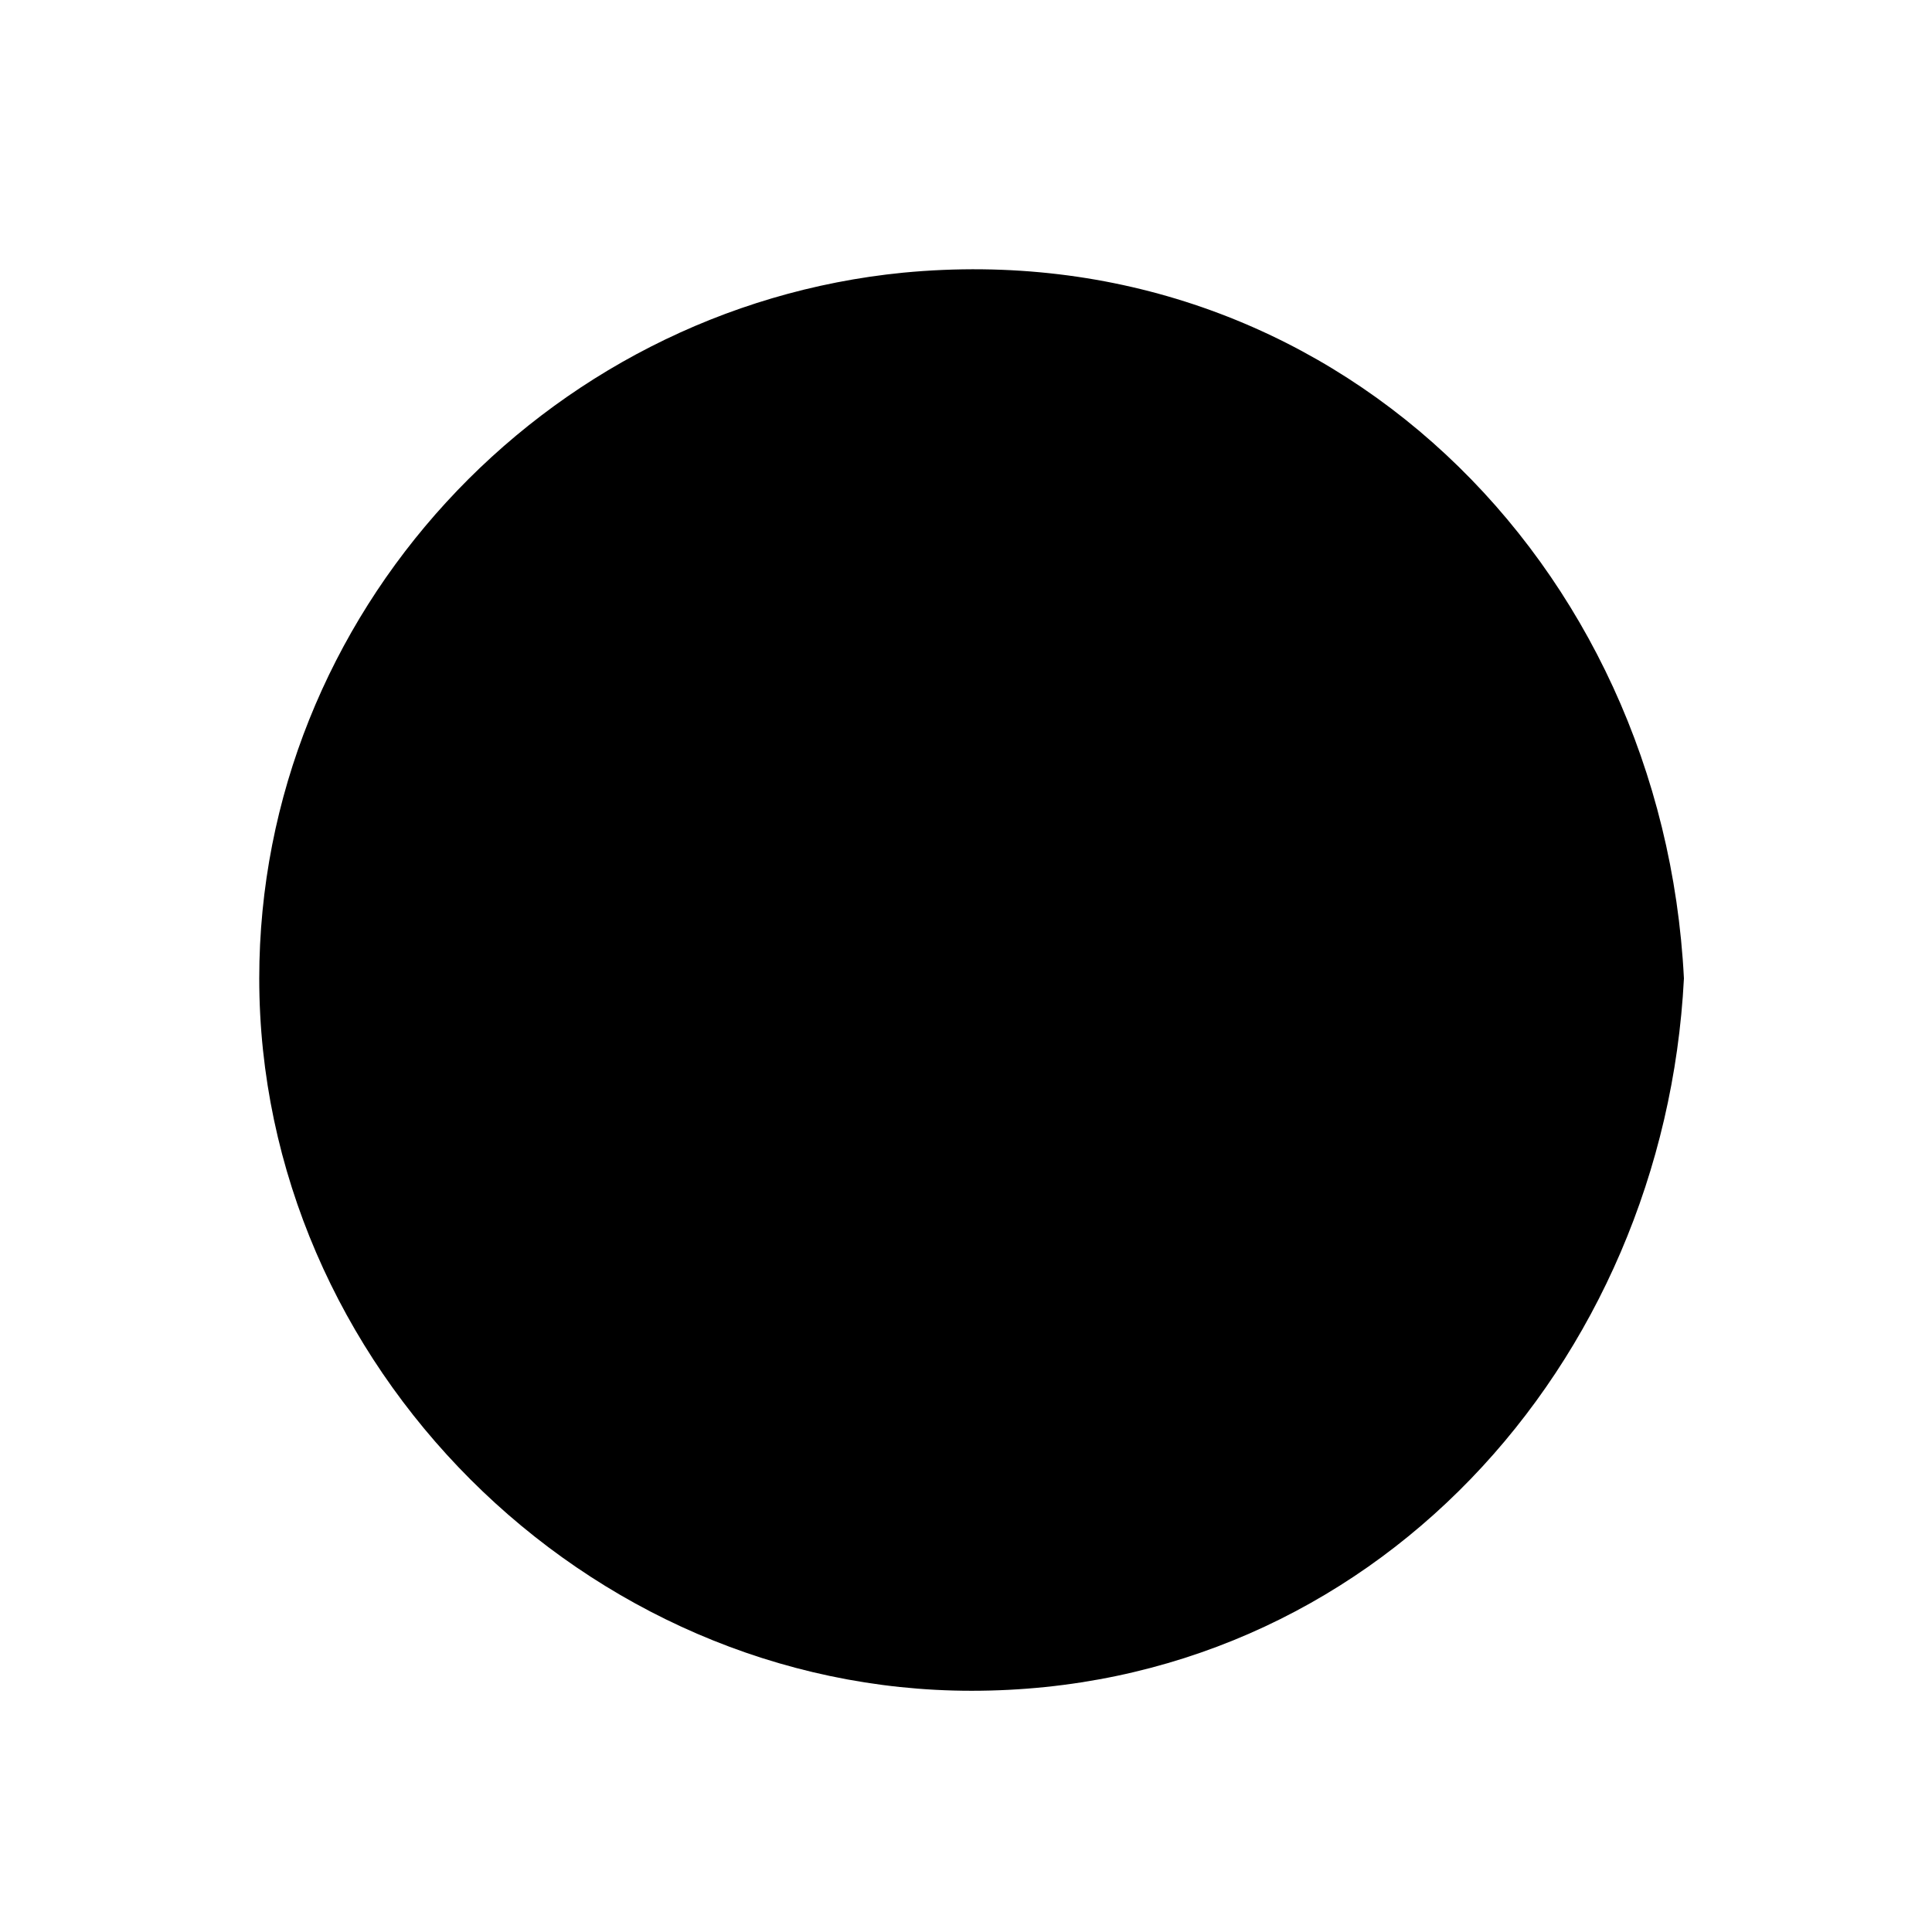
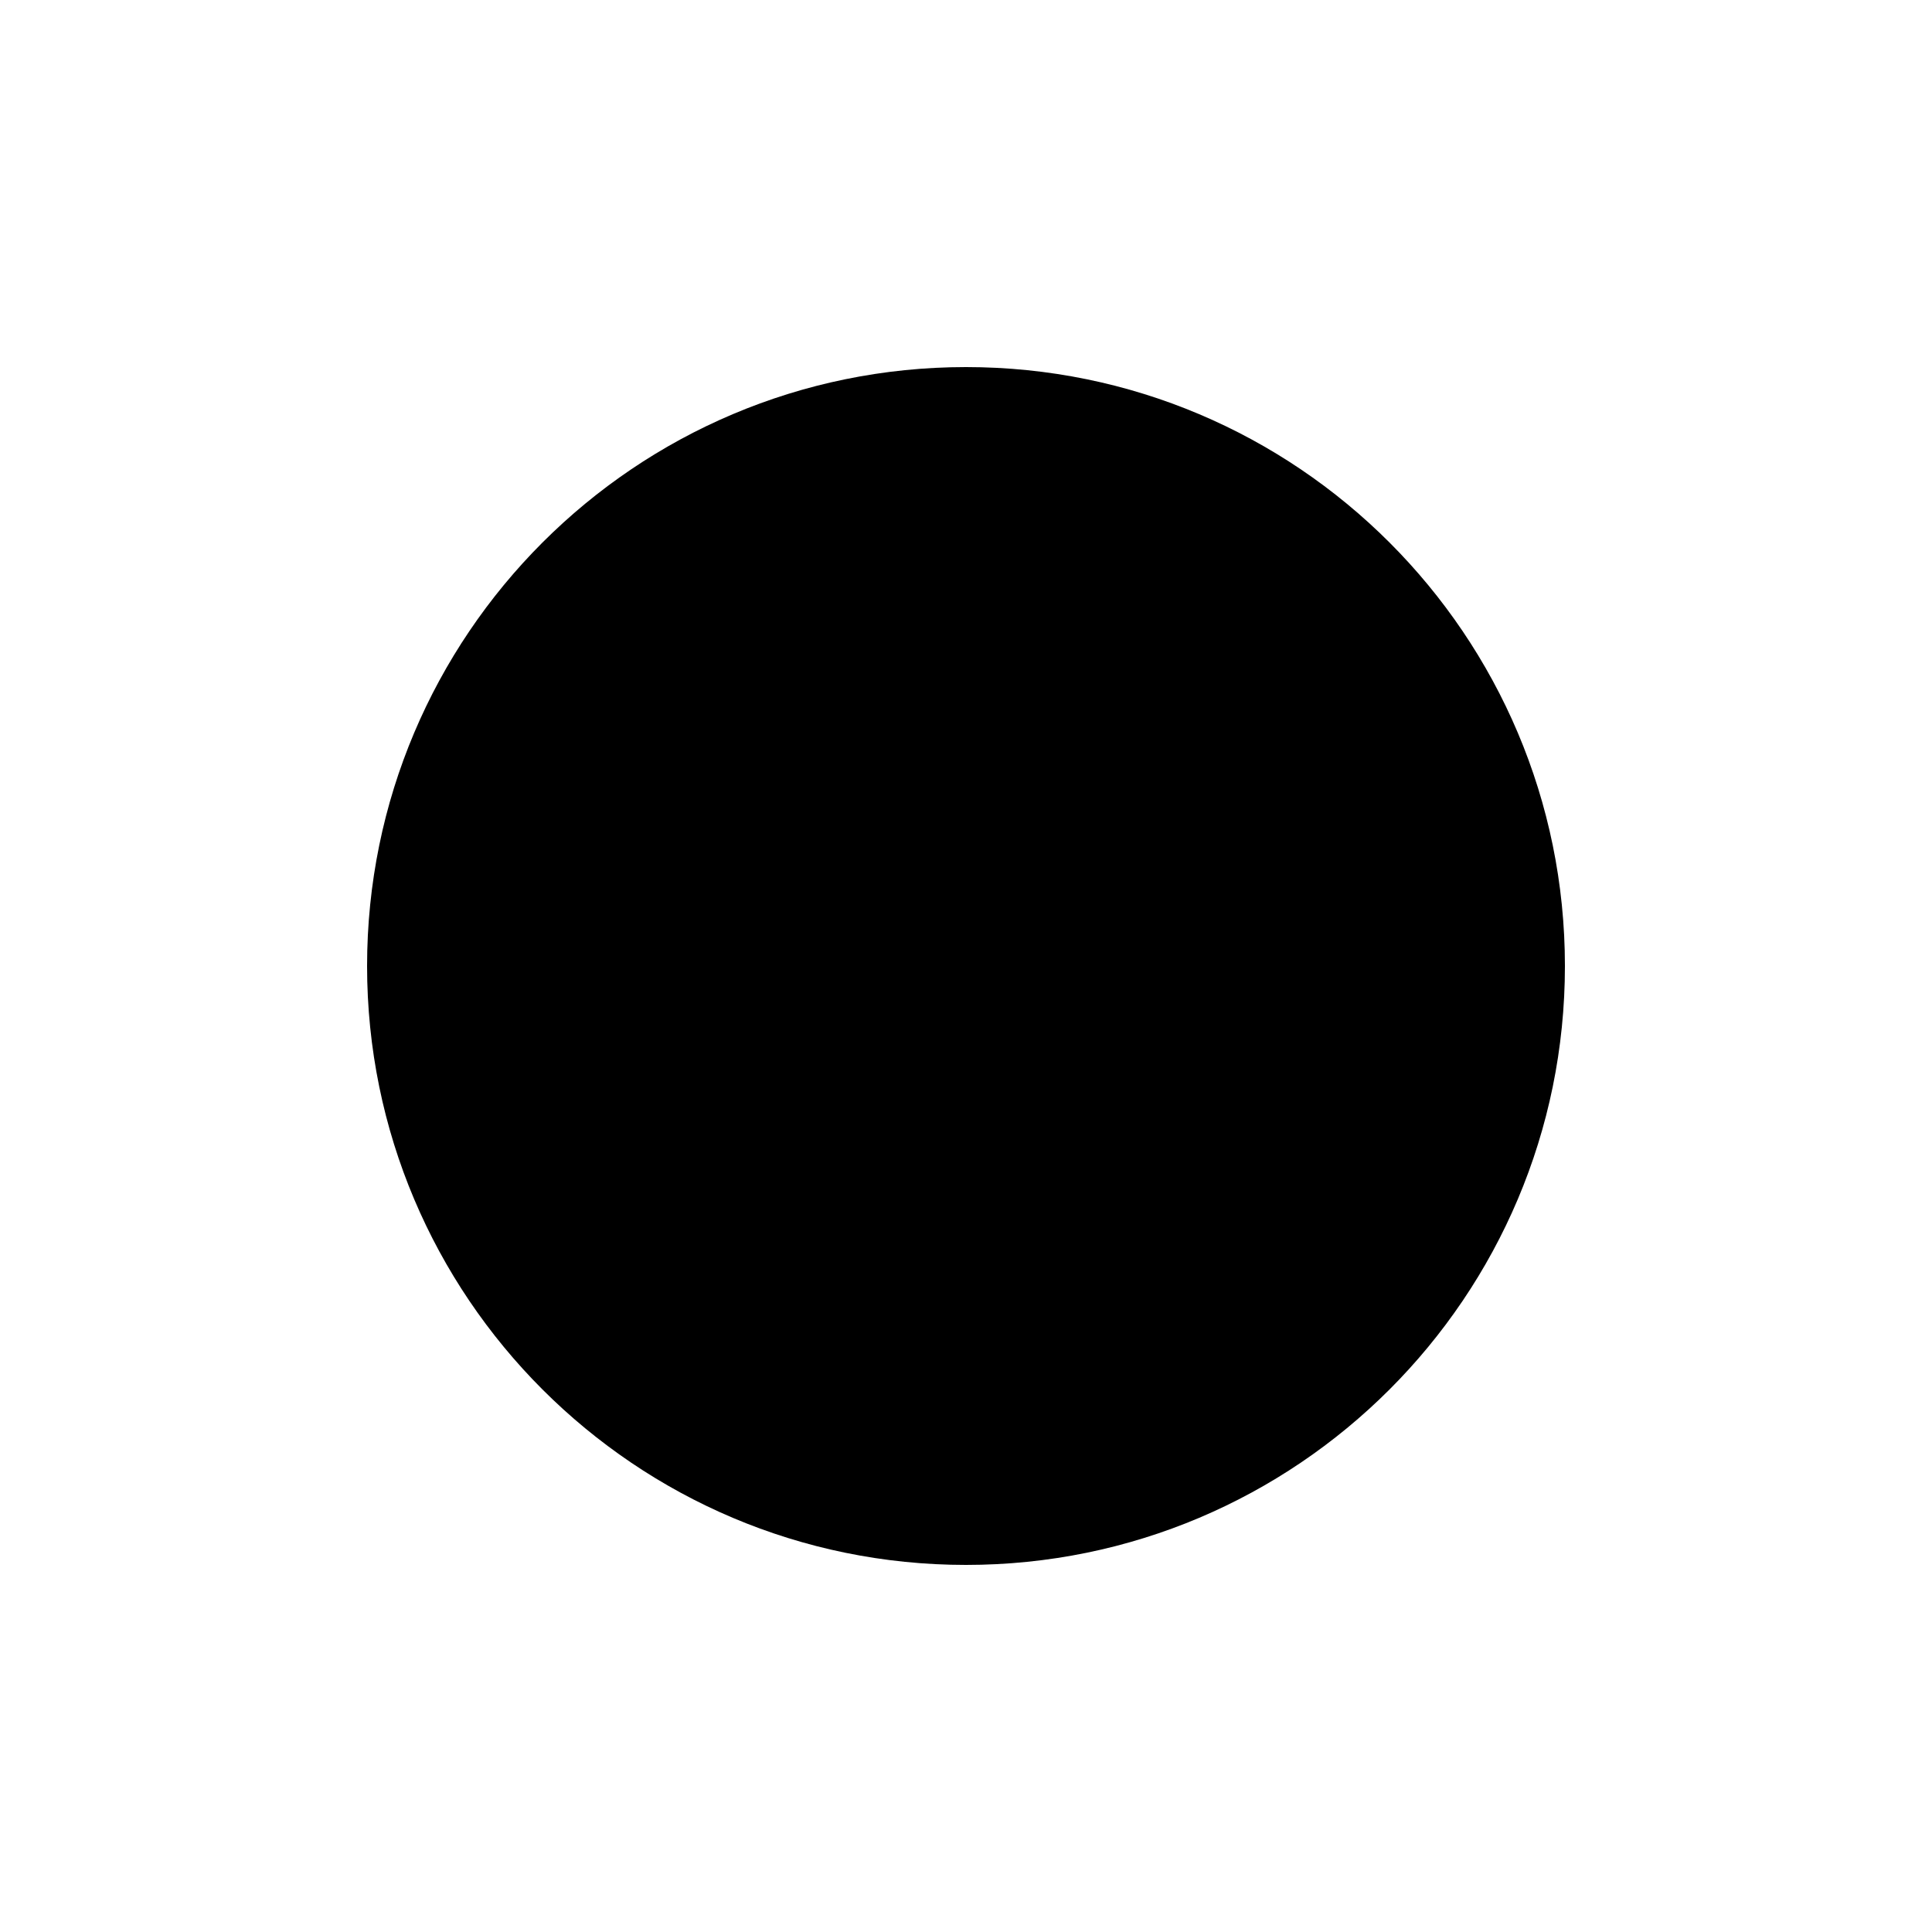
- <svg xmlns="http://www.w3.org/2000/svg" viewBox="0 0 147 147" version="1.1" id="svg32">
-   <path fill="current" d="m 128.125,74.446 c -1.5,29.3 -23.7,54.2 -54.2,54.2 -29.4,0 -54.2,-24.8 -54.2,-54.2 0,-27.7 21.6,-51 49,-53.7 32.5,-3.1 57.8,22.1 59.4,53.7 z" id="path20" />
-   <path fill="current" d="m 103.025,74.446 c -1,15.7 -12.6,29 -29,29 -15.7,0 -29,-13.3 -29,-29 -0.1,-37.6 55.5,-37.2 58,0 z" id="path22" />
-   <path fill="current" d="m 64.025,74.446 c 0,5.3 4.3,9.7 9.6,9.9 5.2,0.2 9,-3.6 10,-8.3 0.2,-0.5 0.3,-1 0.2,-1.6 0,-0.5 -0.1,-1 -0.2,-1.5 -0.9,-4.6 -4.6,-8.5 -9.7,-8.4 -5.3,0 -9.9,4.5 -9.9,9.9 z" id="path24" />
-   <path fill="none" stroke="current" stroke-width="0.75" stroke-miterlimit="10" d="m 128.125,74.446 c -1.5,29.3 -23.7,54.2 -54.2,54.2 -29.4,0 -54.2,-24.8 -54.2,-54.2 0,-27.7 21.6,-51 49,-53.7 32.5,-3.1 57.8,22.1 59.4,53.7 z" id="path26" />
-   <path fill="none" stroke="current" stroke-width="0.75" stroke-miterlimit="10" d="m 103.025,74.446 c -1,15.7 -12.6,29 -29,29 -15.7,0 -29,-13.3 -29,-29 -0.1,-37.6 55.5,-37.2 58,0 z" id="path28" />
-   <path fill="none" stroke="current" stroke-width="0.75" stroke-miterlimit="10" d="m 64.025,74.446 c 0,5.3 4.3,9.7 9.6,9.9 5.2,0.2 9,-3.6 10,-8.3 0.2,-0.5 0.3,-1 0.2,-1.6 0,-0.5 -0.1,-1 -0.2,-1.5 -0.9,-4.6 -4.6,-8.5 -9.7,-8.4 -5.3,0 -9.9,4.5 -9.9,9.9 z" id="path30" />
+ <svg viewBox="0 0 50 50">
+   <ellipse cx="25" cy="25" rx="15.5" ry="15.5" />
+   <ellipse cx="25" cy="25" rx="14" ry="14" />
+   <ellipse cx="25" cy="25" rx="11" ry="11" />
+   <ellipse cx="25" cy="25" rx="9.5" ry="9.5" />
+   <ellipse cx="25" cy="25" rx="8" ry="8" />
+   <ellipse cx="25" cy="25" rx="4.5" ry="4.5" />
+   <ellipse cx="25" cy="25" rx="3" ry="3" />
</svg>
